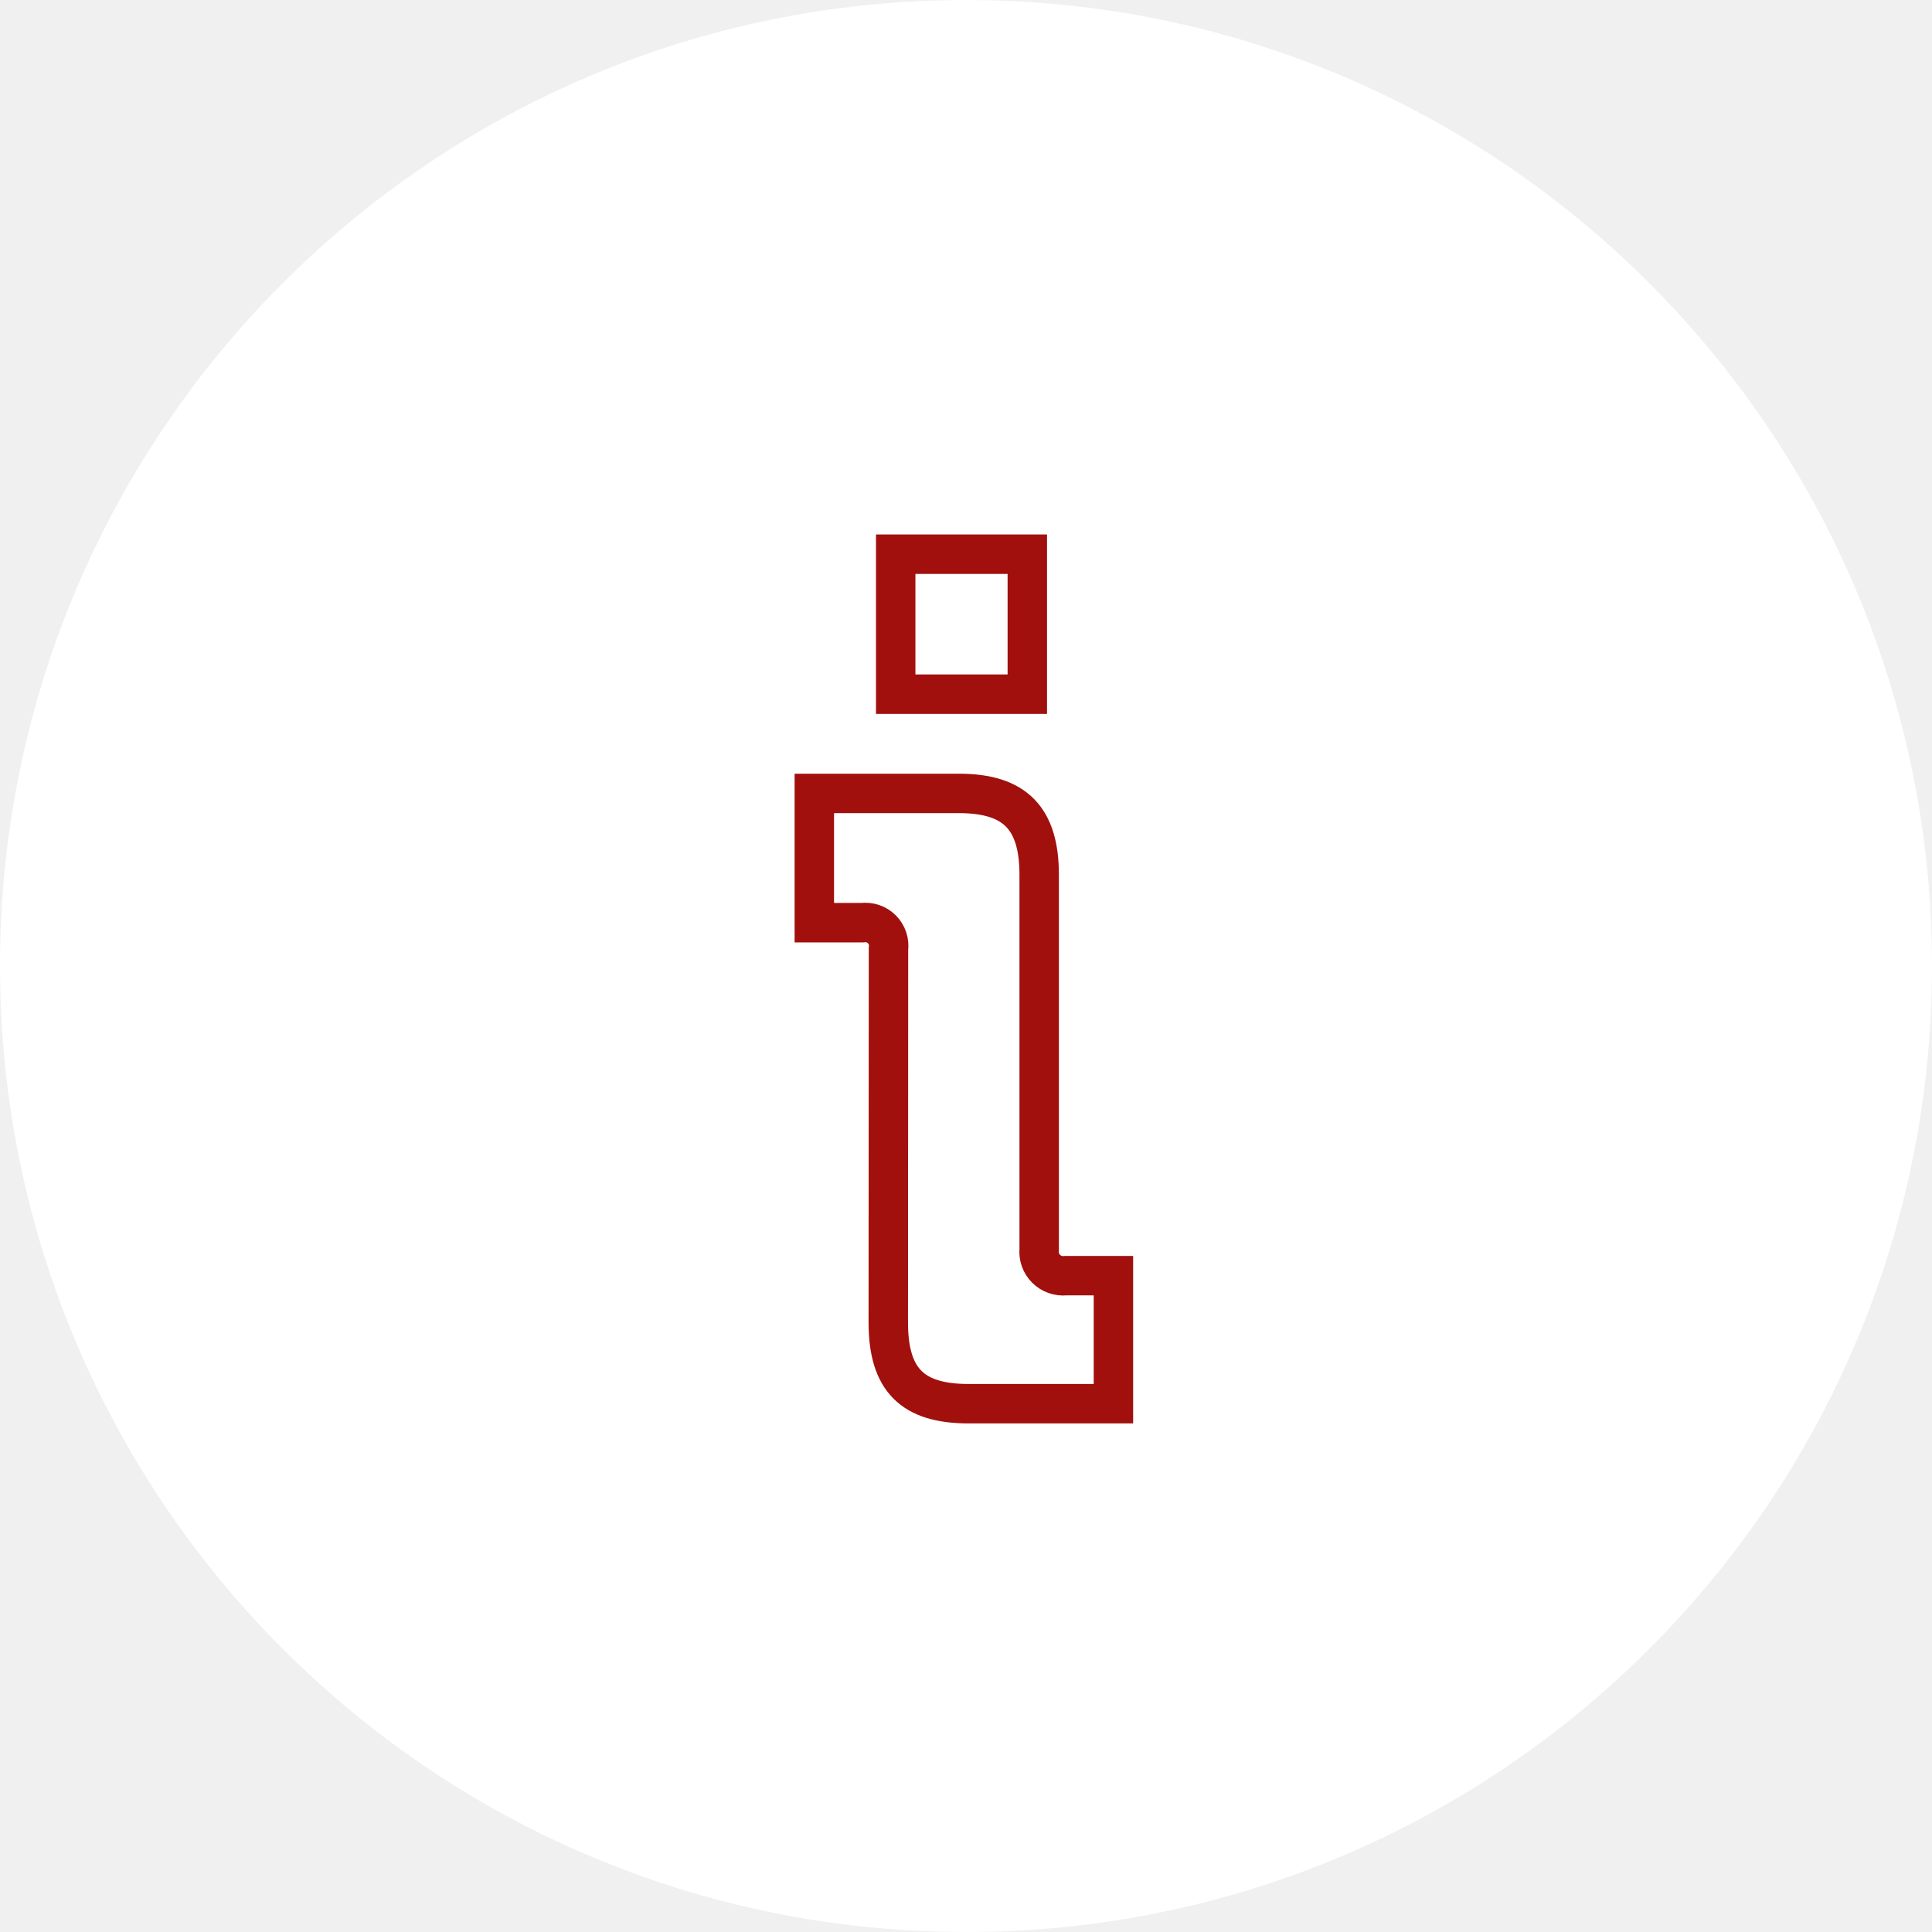
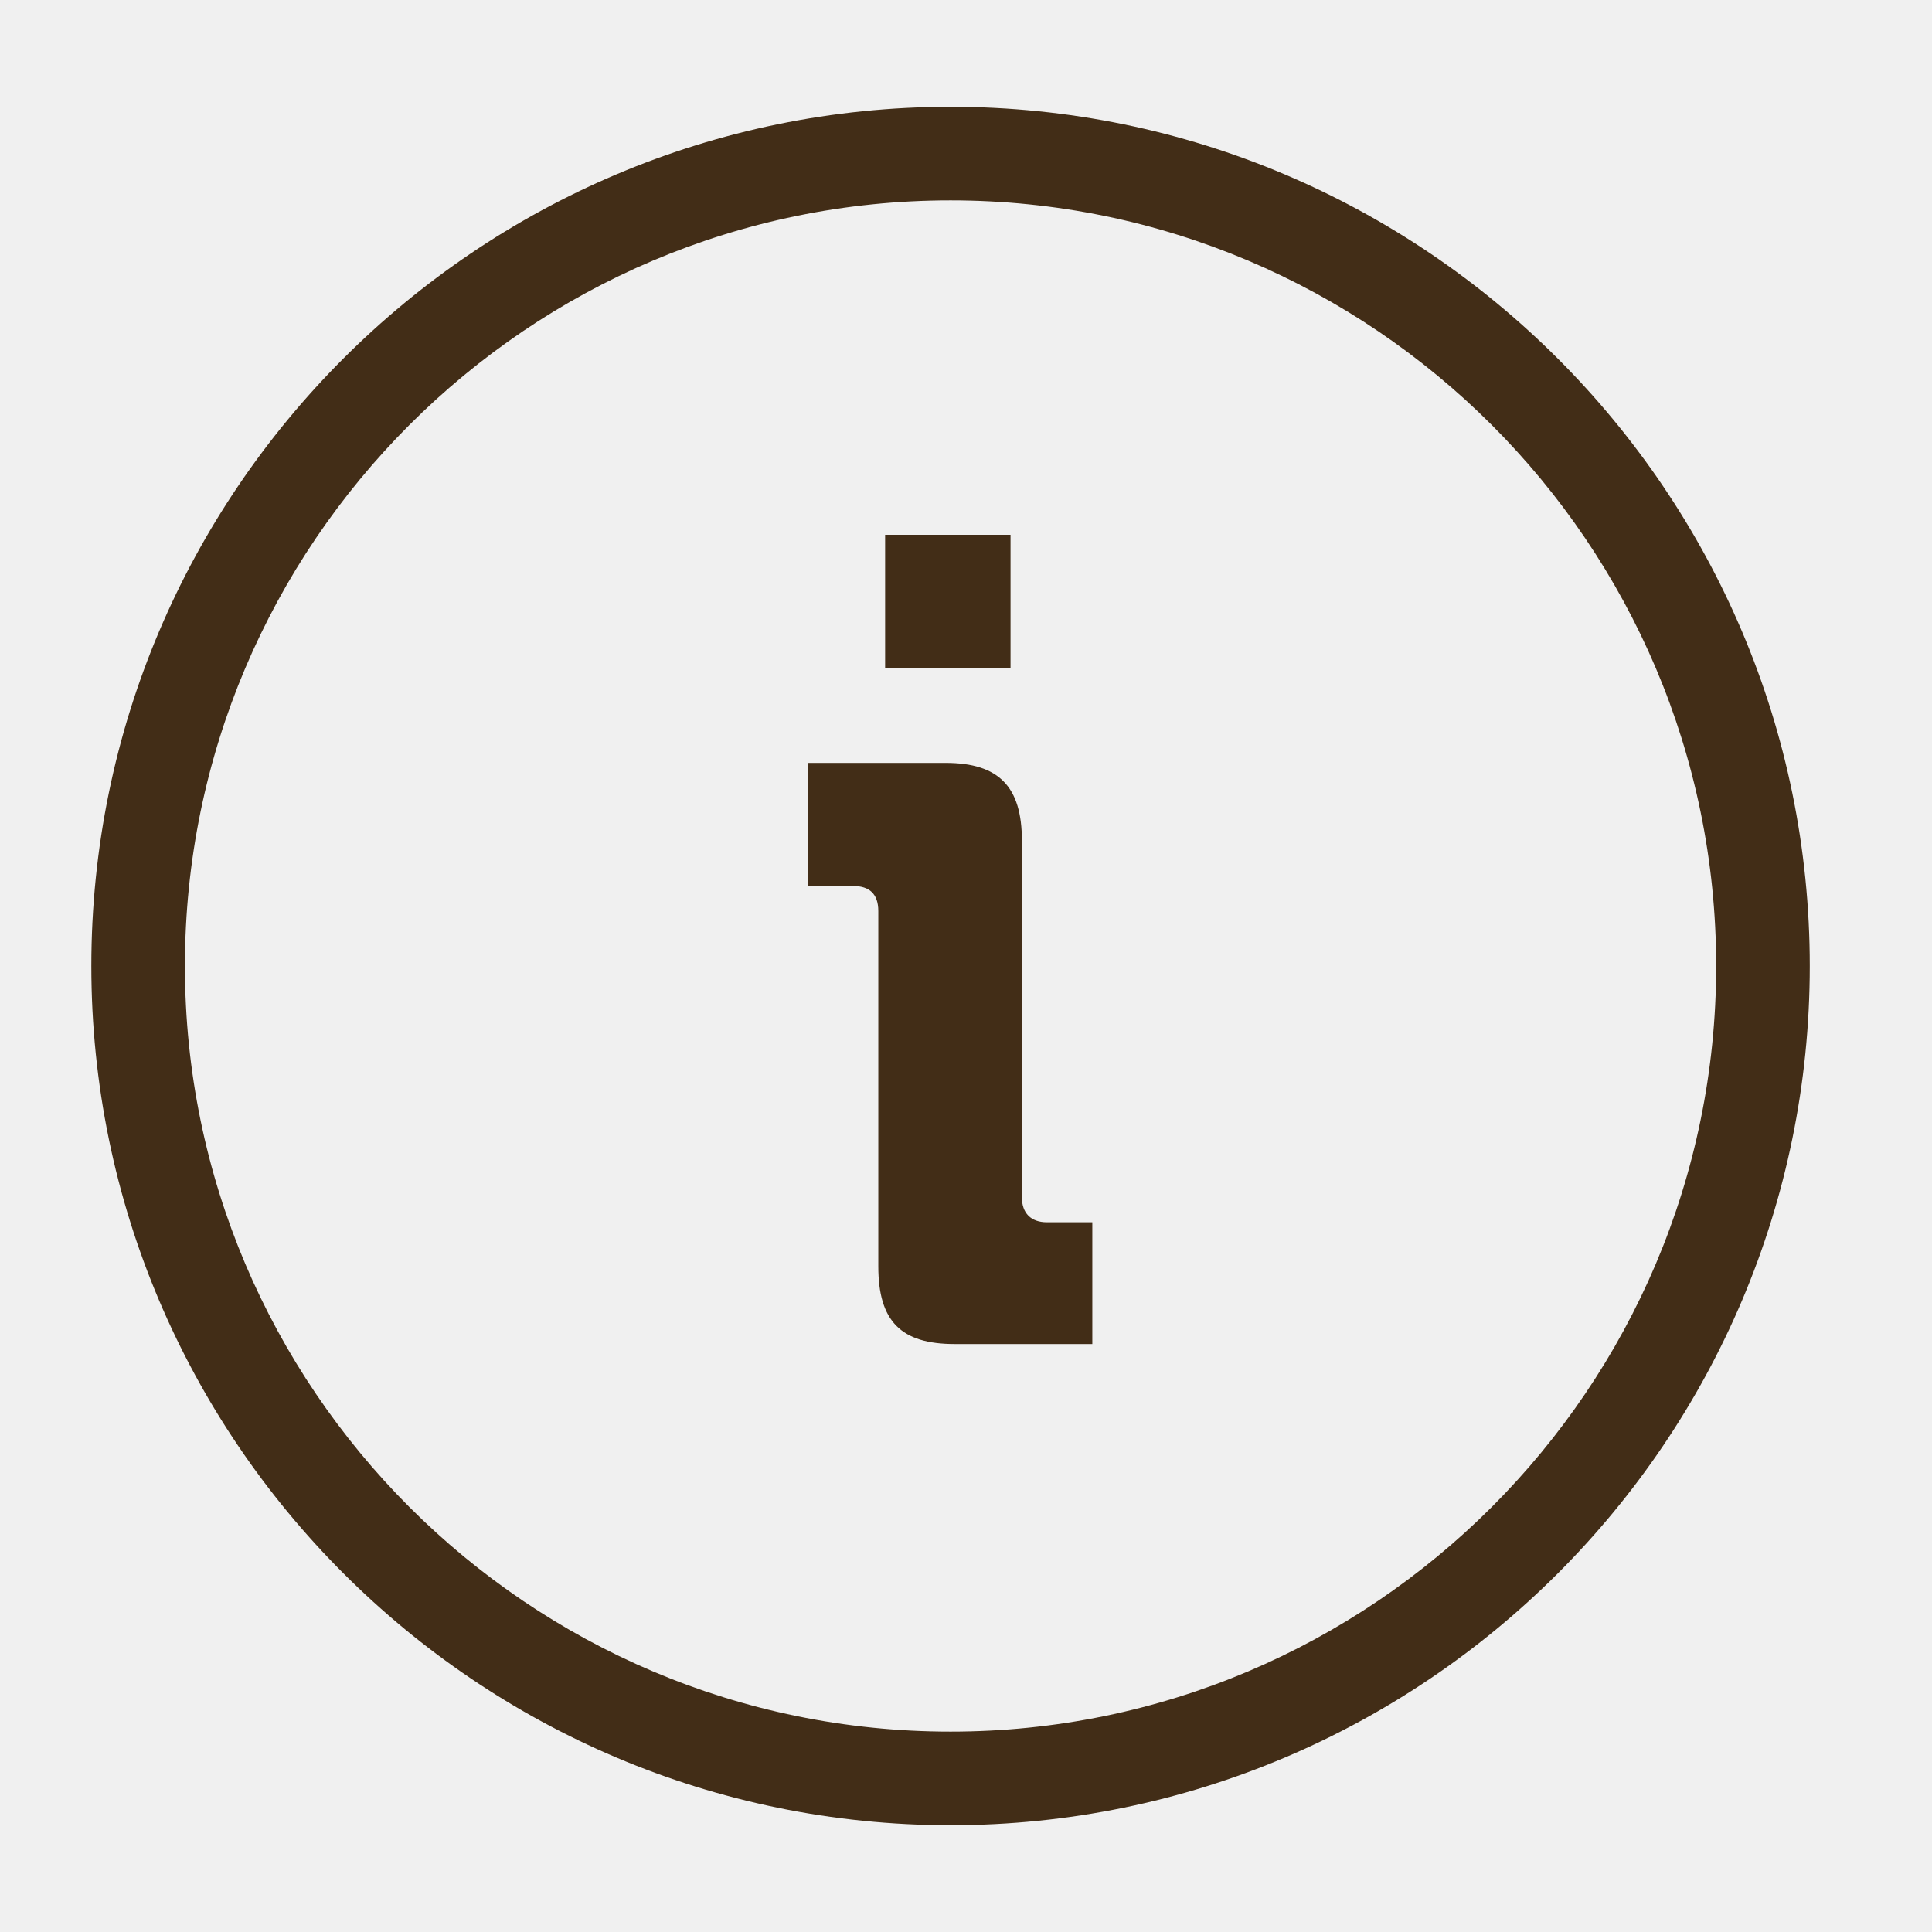
- <svg xmlns="http://www.w3.org/2000/svg" width="49" height="49" viewBox="0 0 49 49">
+ <svg xmlns="http://www.w3.org/2000/svg" version="1.1" viewBox="0 0 42.52 42.52">
  <defs>
-     <clipPath id="b">
-       <rect width="49" height="49" />
-     </clipPath>
+     <style>
+       .cls-1 {
+         fill: #422d17;
+       }
+     </style>
  </defs>
-   <g id="a" clip-path="url(#b)">
-     <g transform="translate(-1386.09 -1761)">
-       <circle cx="24.5" cy="24.5" r="24.5" transform="translate(1386.09 1761)" fill="#fff" />
-       <g transform="translate(1397.143 1771.039)">
-         <path d="M790.871,902.531a.592.592,0,0,0-.666-.666H788.99v-3.278h3.671c1.426,0,2.032.638,2.032,2.063v9.5a.609.609,0,0,0,.67.668h1.213v3.247H792.9c-1.426,0-2.034-.607-2.034-2.063Zm.183-10.011h3.338v3.55h-3.338Z" transform="translate(-779.39 -888.503)" fill="none" stroke="#a1100d" stroke-width="1" />
-       </g>
+   <g>
+     <g id="Ebene_1">
+       <path class="cls-1" d="M20.92,4.41c-9.29,0-16.85,7.56-16.85,16.85s7.56,16.85,16.85,16.85,16.85-7.56,16.85-16.85S30.21,4.41,20.92,4.41ZM20.92,40.17c-10.42,0-18.91-8.48-18.91-18.91S10.49,2.35,20.92,2.35s18.91,8.48,18.91,18.91-8.48,18.91-18.91,18.91Z" />
+       <path class="cls-1" d="M19.48,11.77h2.76v2.93h-2.76v-2.93ZM19.33,20.05c0-.38-.2-.55-.55-.55h-1v-2.71h3.03c1.18,0,1.68.53,1.68,1.71v7.85c0,.35.2.55.55.55h1v2.68h-3.03c-1.18,0-1.68-.5-1.68-1.71v-7.82Z" />
    </g>
  </g>
</svg>
